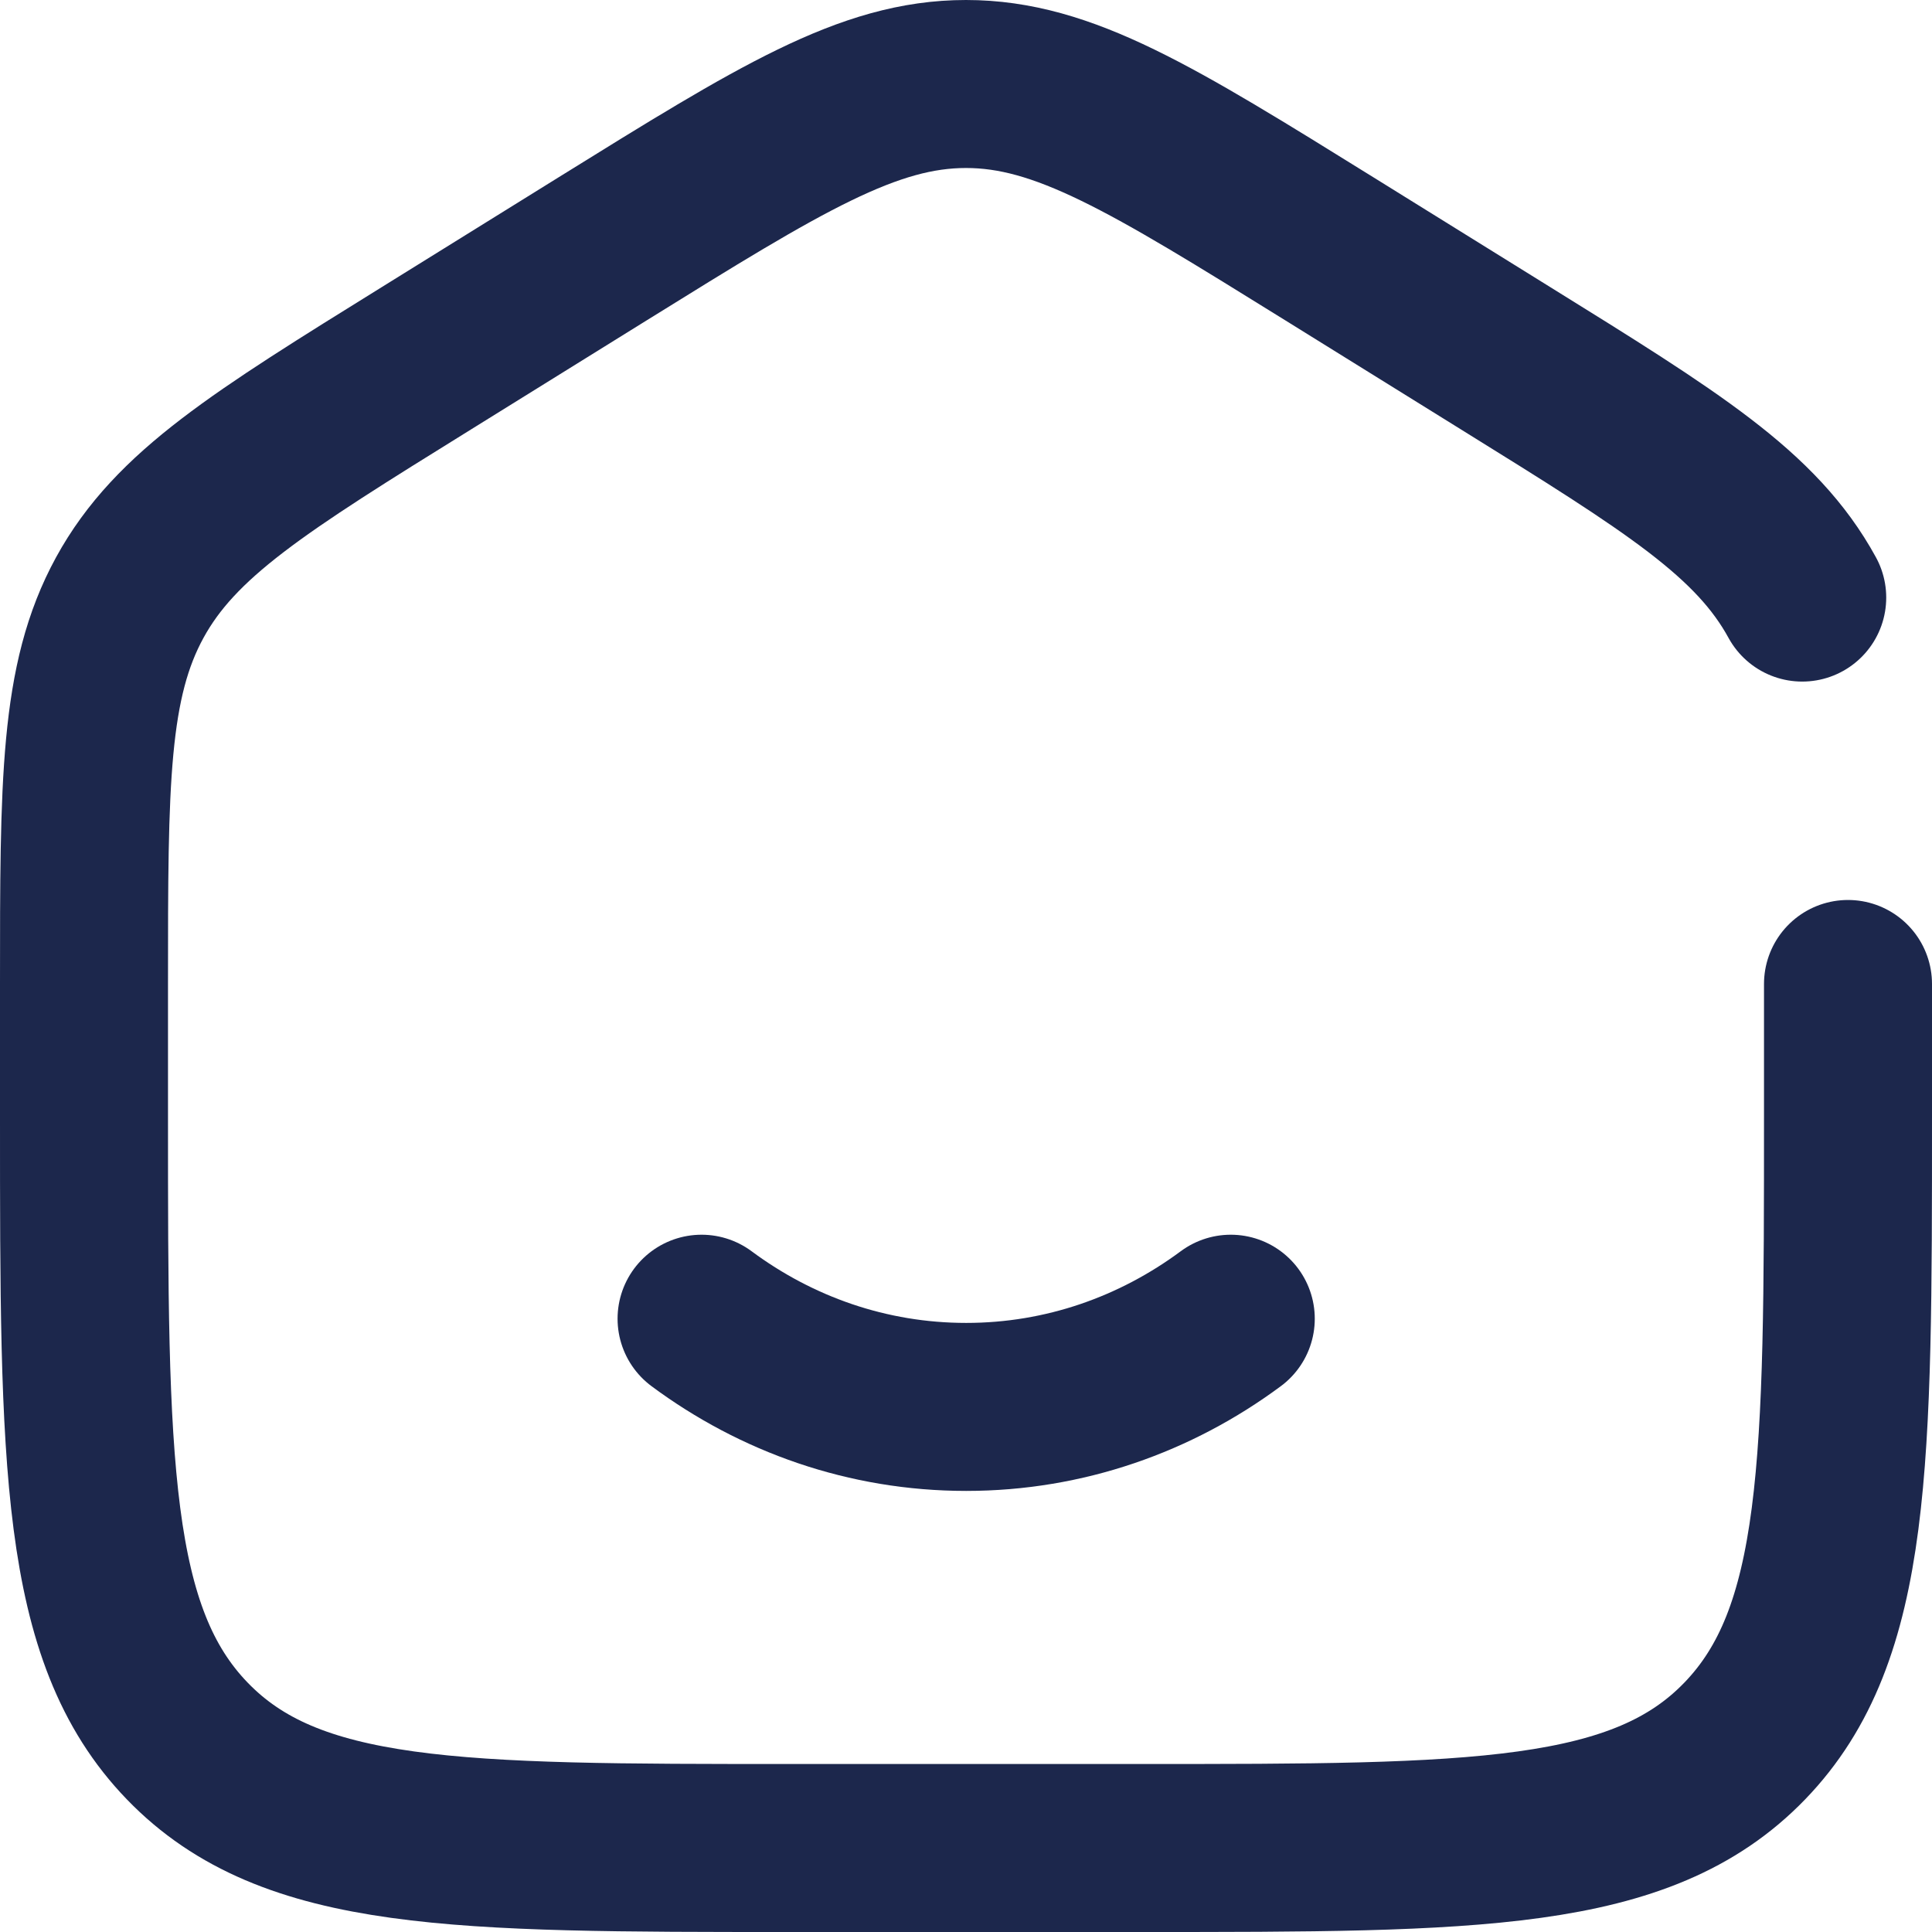
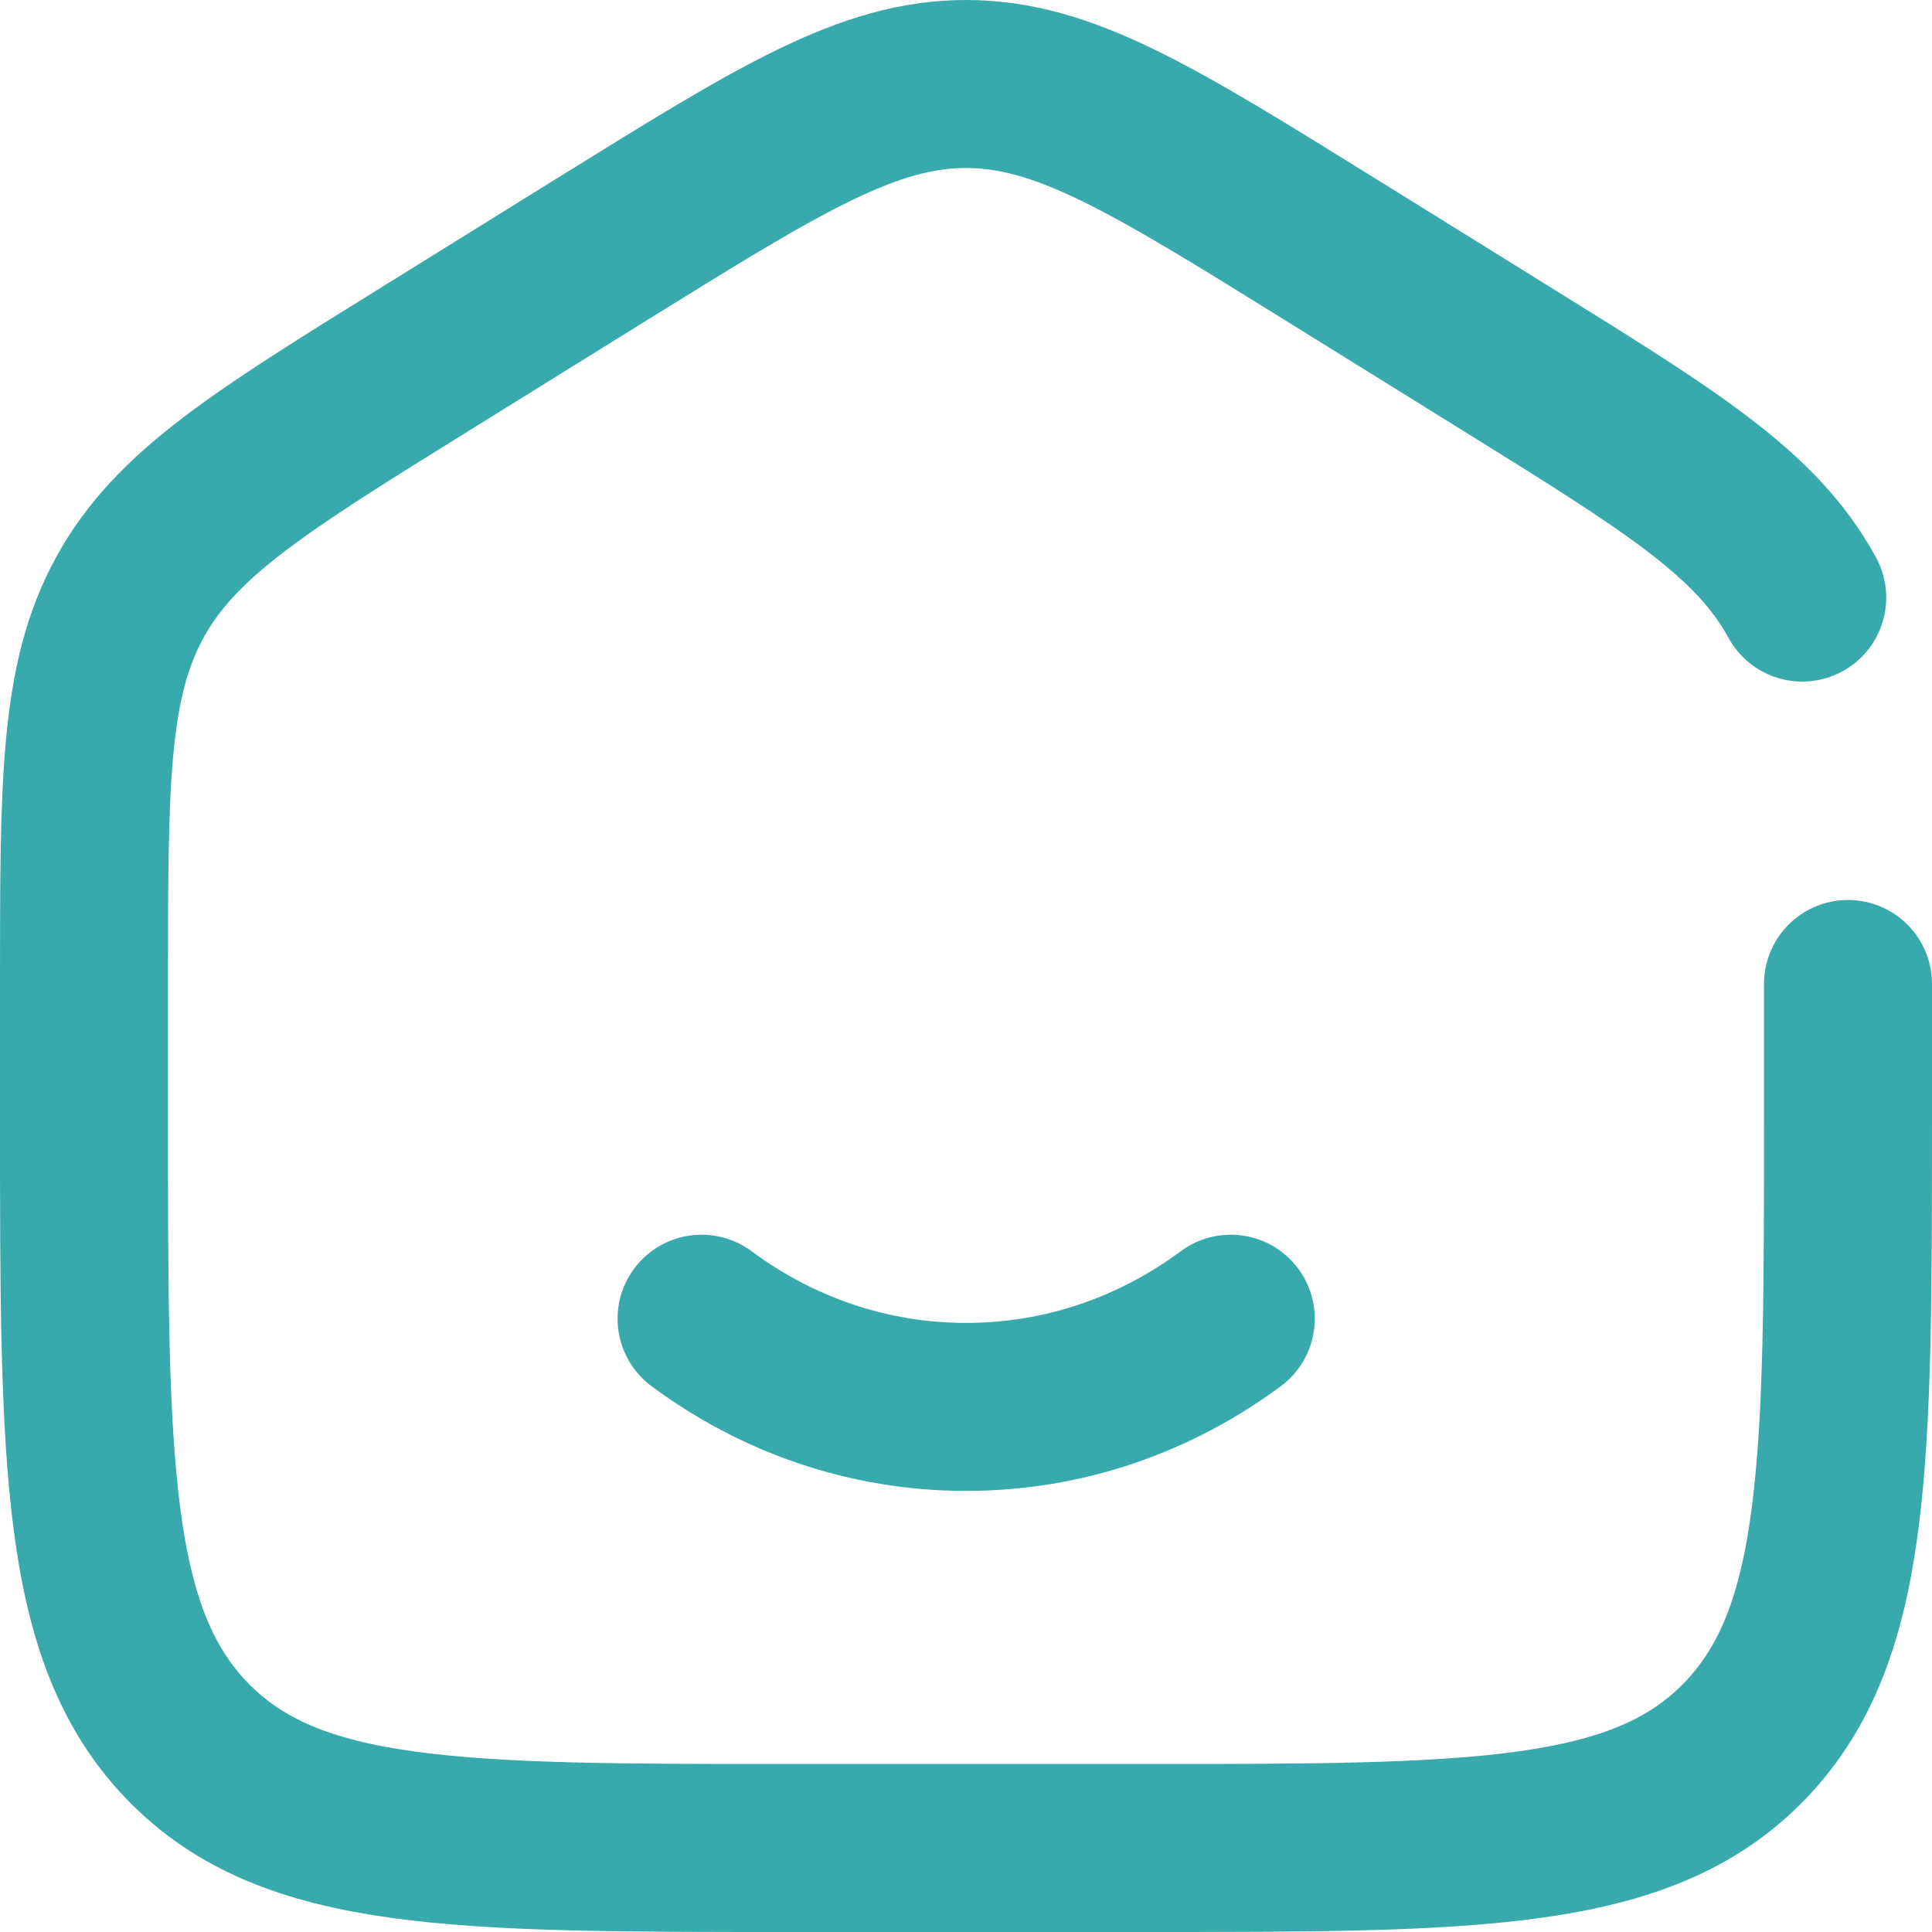
<svg xmlns="http://www.w3.org/2000/svg" width="23" height="23" viewBox="0 0 23 23" fill="none">
-   <path d="M8.352 15.699C9.244 16.361 10.33 16.749 11.502 16.749C12.673 16.749 13.759 16.361 14.652 15.699" stroke="#1C274C" stroke-width="2" stroke-linecap="round" />
-   <path d="M22 11.714V13.311C22 17.407 22 19.455 20.77 20.727C19.54 22 17.56 22 13.6 22H9.4C5.44 22 3.46 22 2.23 20.727C1 19.455 1 17.407 1 13.311V11.714C1 9.311 1 8.11 1.545 7.114C2.09 6.118 3.086 5.5 5.078 4.264L7.178 2.96C9.284 1.653 10.337 1 11.5 1C12.663 1 13.716 1.653 15.822 2.96L17.922 4.264C19.914 5.5 20.91 6.118 21.455 7.114" stroke="#1C274C" stroke-width="2" stroke-linecap="round" />
+   <path d="M8.352 15.699C9.244 16.361 10.33 16.749 11.502 16.749C12.673 16.749 13.759 16.361 14.652 15.699" stroke="#38aaad" stroke-width="2" stroke-linecap="round" />
+   <path d="M22 11.714V13.311C22 17.407 22 19.455 20.77 20.727C19.54 22 17.56 22 13.6 22H9.4C5.44 22 3.46 22 2.23 20.727C1 19.455 1 17.407 1 13.311V11.714C1 9.311 1 8.11 1.545 7.114C2.09 6.118 3.086 5.5 5.078 4.264L7.178 2.96C9.284 1.653 10.337 1 11.5 1C12.663 1 13.716 1.653 15.822 2.96L17.922 4.264C19.914 5.5 20.91 6.118 21.455 7.114" stroke="#38aaad" stroke-width="2" stroke-linecap="round" />
</svg>
